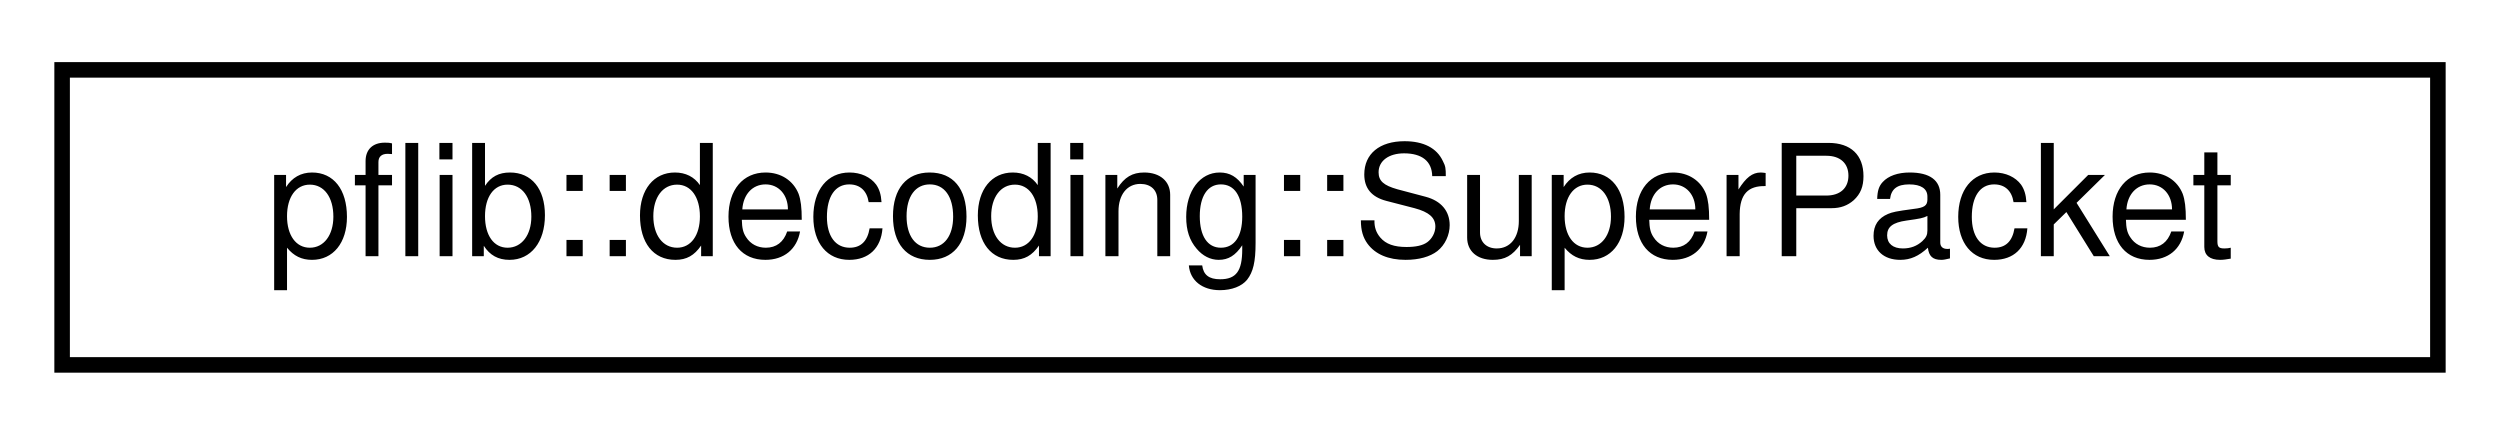
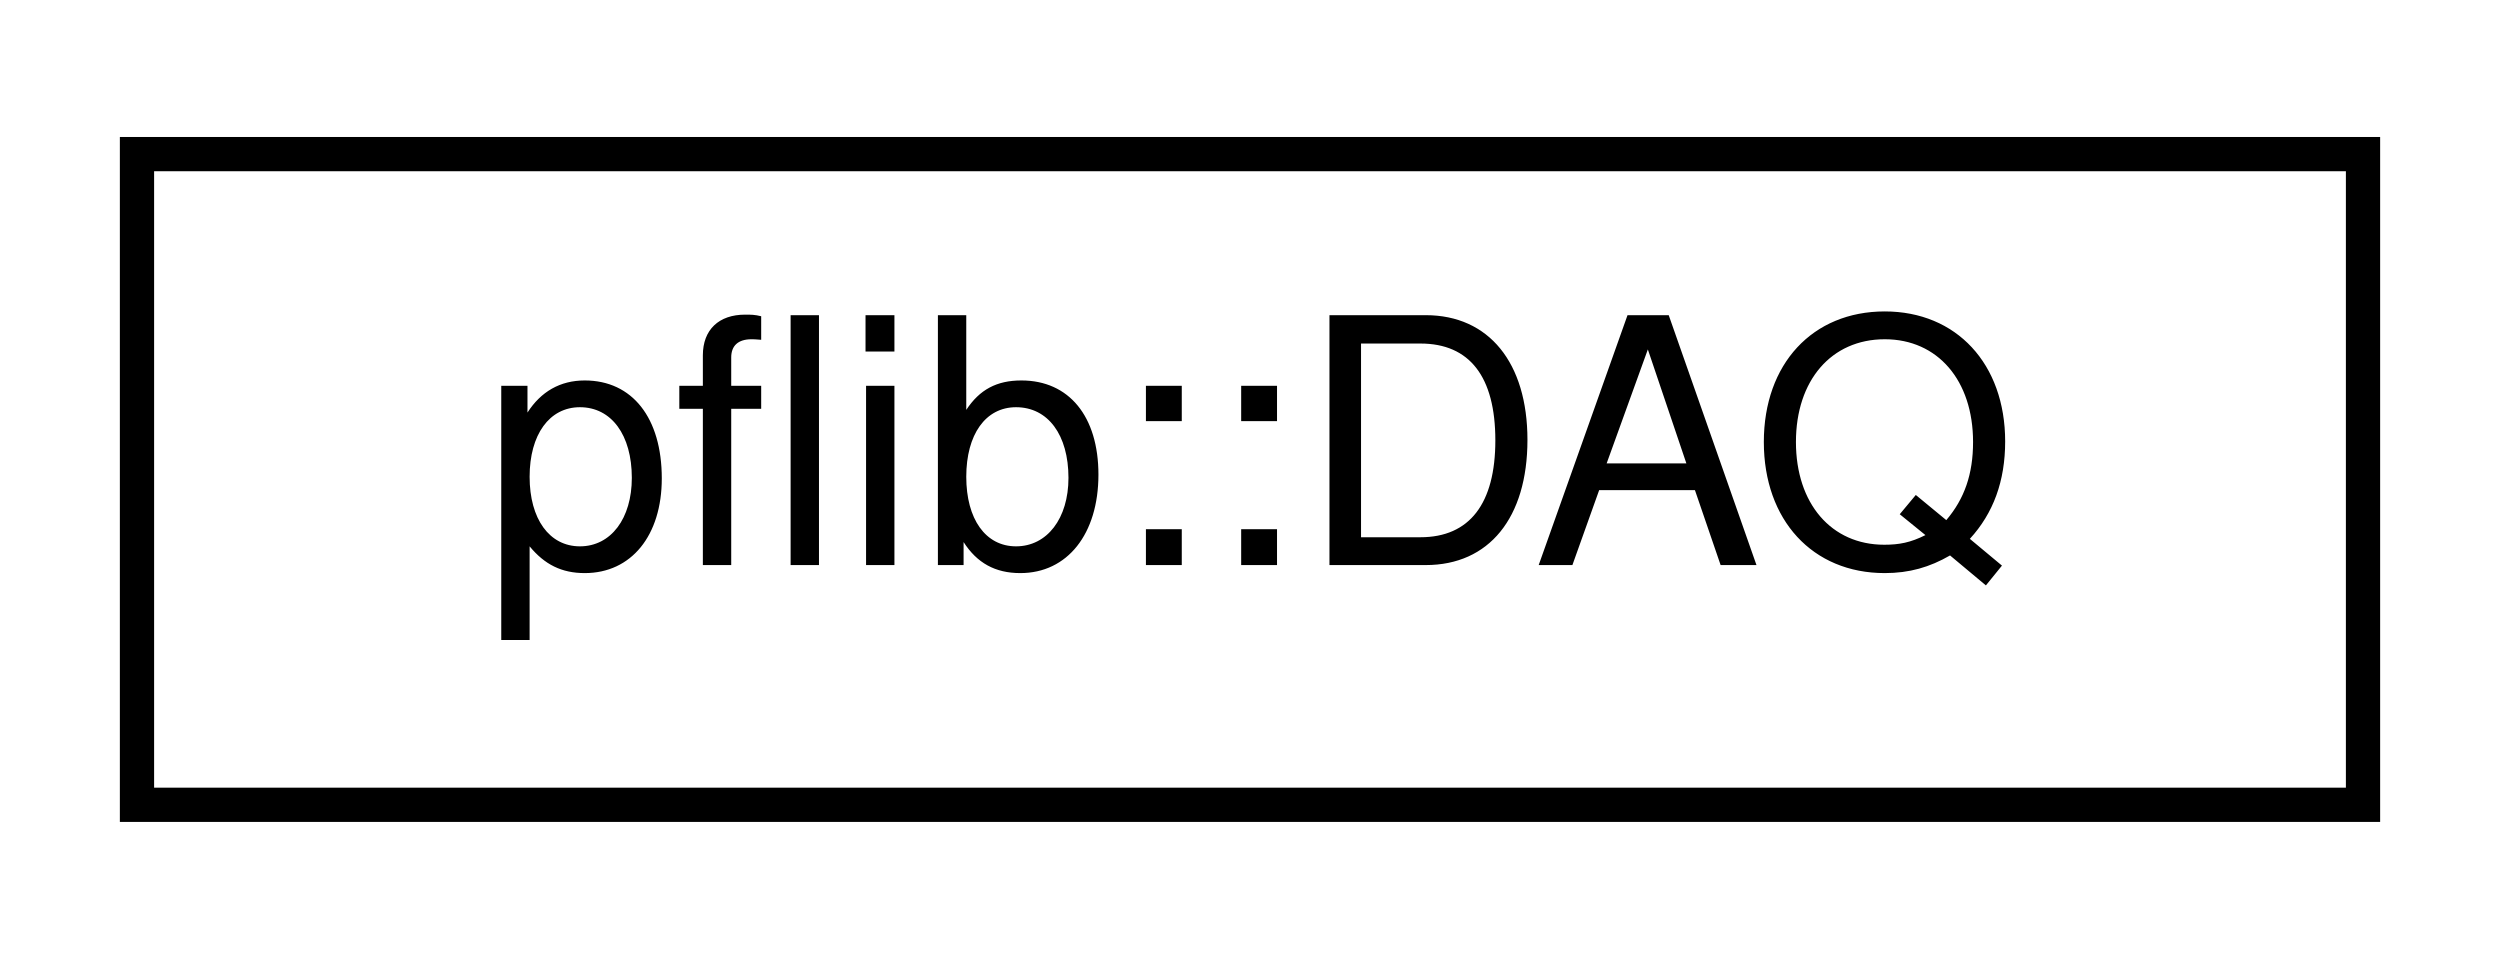
- <svg xmlns="http://www.w3.org/2000/svg" xmlns:xlink="http://www.w3.org/1999/xlink" width="161pt" height="28pt" viewBox="0.00 0.00 161.00 28.00">
+ <svg xmlns="http://www.w3.org/2000/svg" xmlns:xlink="http://www.w3.org/1999/xlink" width="73pt" height="28pt" viewBox="0.00 0.00 73.00 28.00">
  <g id="graph0" class="graph" transform="scale(1 1) rotate(0) translate(4 24)">
    <g id="node1" class="node">
      <g id="a_node1">
-         <a xlink:href="classpflib_1_1decoding_1_1SuperPacket.html" target="_top" xlink:title=" ">
-           <polygon fill="none" stroke="black" points="0,-0.5 0,-19.5 153,-19.5 153,-0.5 0,-0.5" />
-           <text text-anchor="middle" x="76.5" y="-7.5" font-family="Helvetica,sans-Serif" font-size="10.00">pflib::decoding::SuperPacket</text>
+         <a xlink:href="classpflib_1_1DAQ.html" target="_top" xlink:title="Interface with DAQ via a WishboneInterface.">
+           <polygon fill="none" stroke="black" points="0,-0.5 0,-19.5 65,-19.5 65,-0.5 0,-0.5" />
+           <text text-anchor="middle" x="32.5" y="-7.5" font-family="Helvetica,sans-Serif" font-size="10.00">pflib::DAQ</text>
        </a>
      </g>
    </g>
  </g>
</svg>
